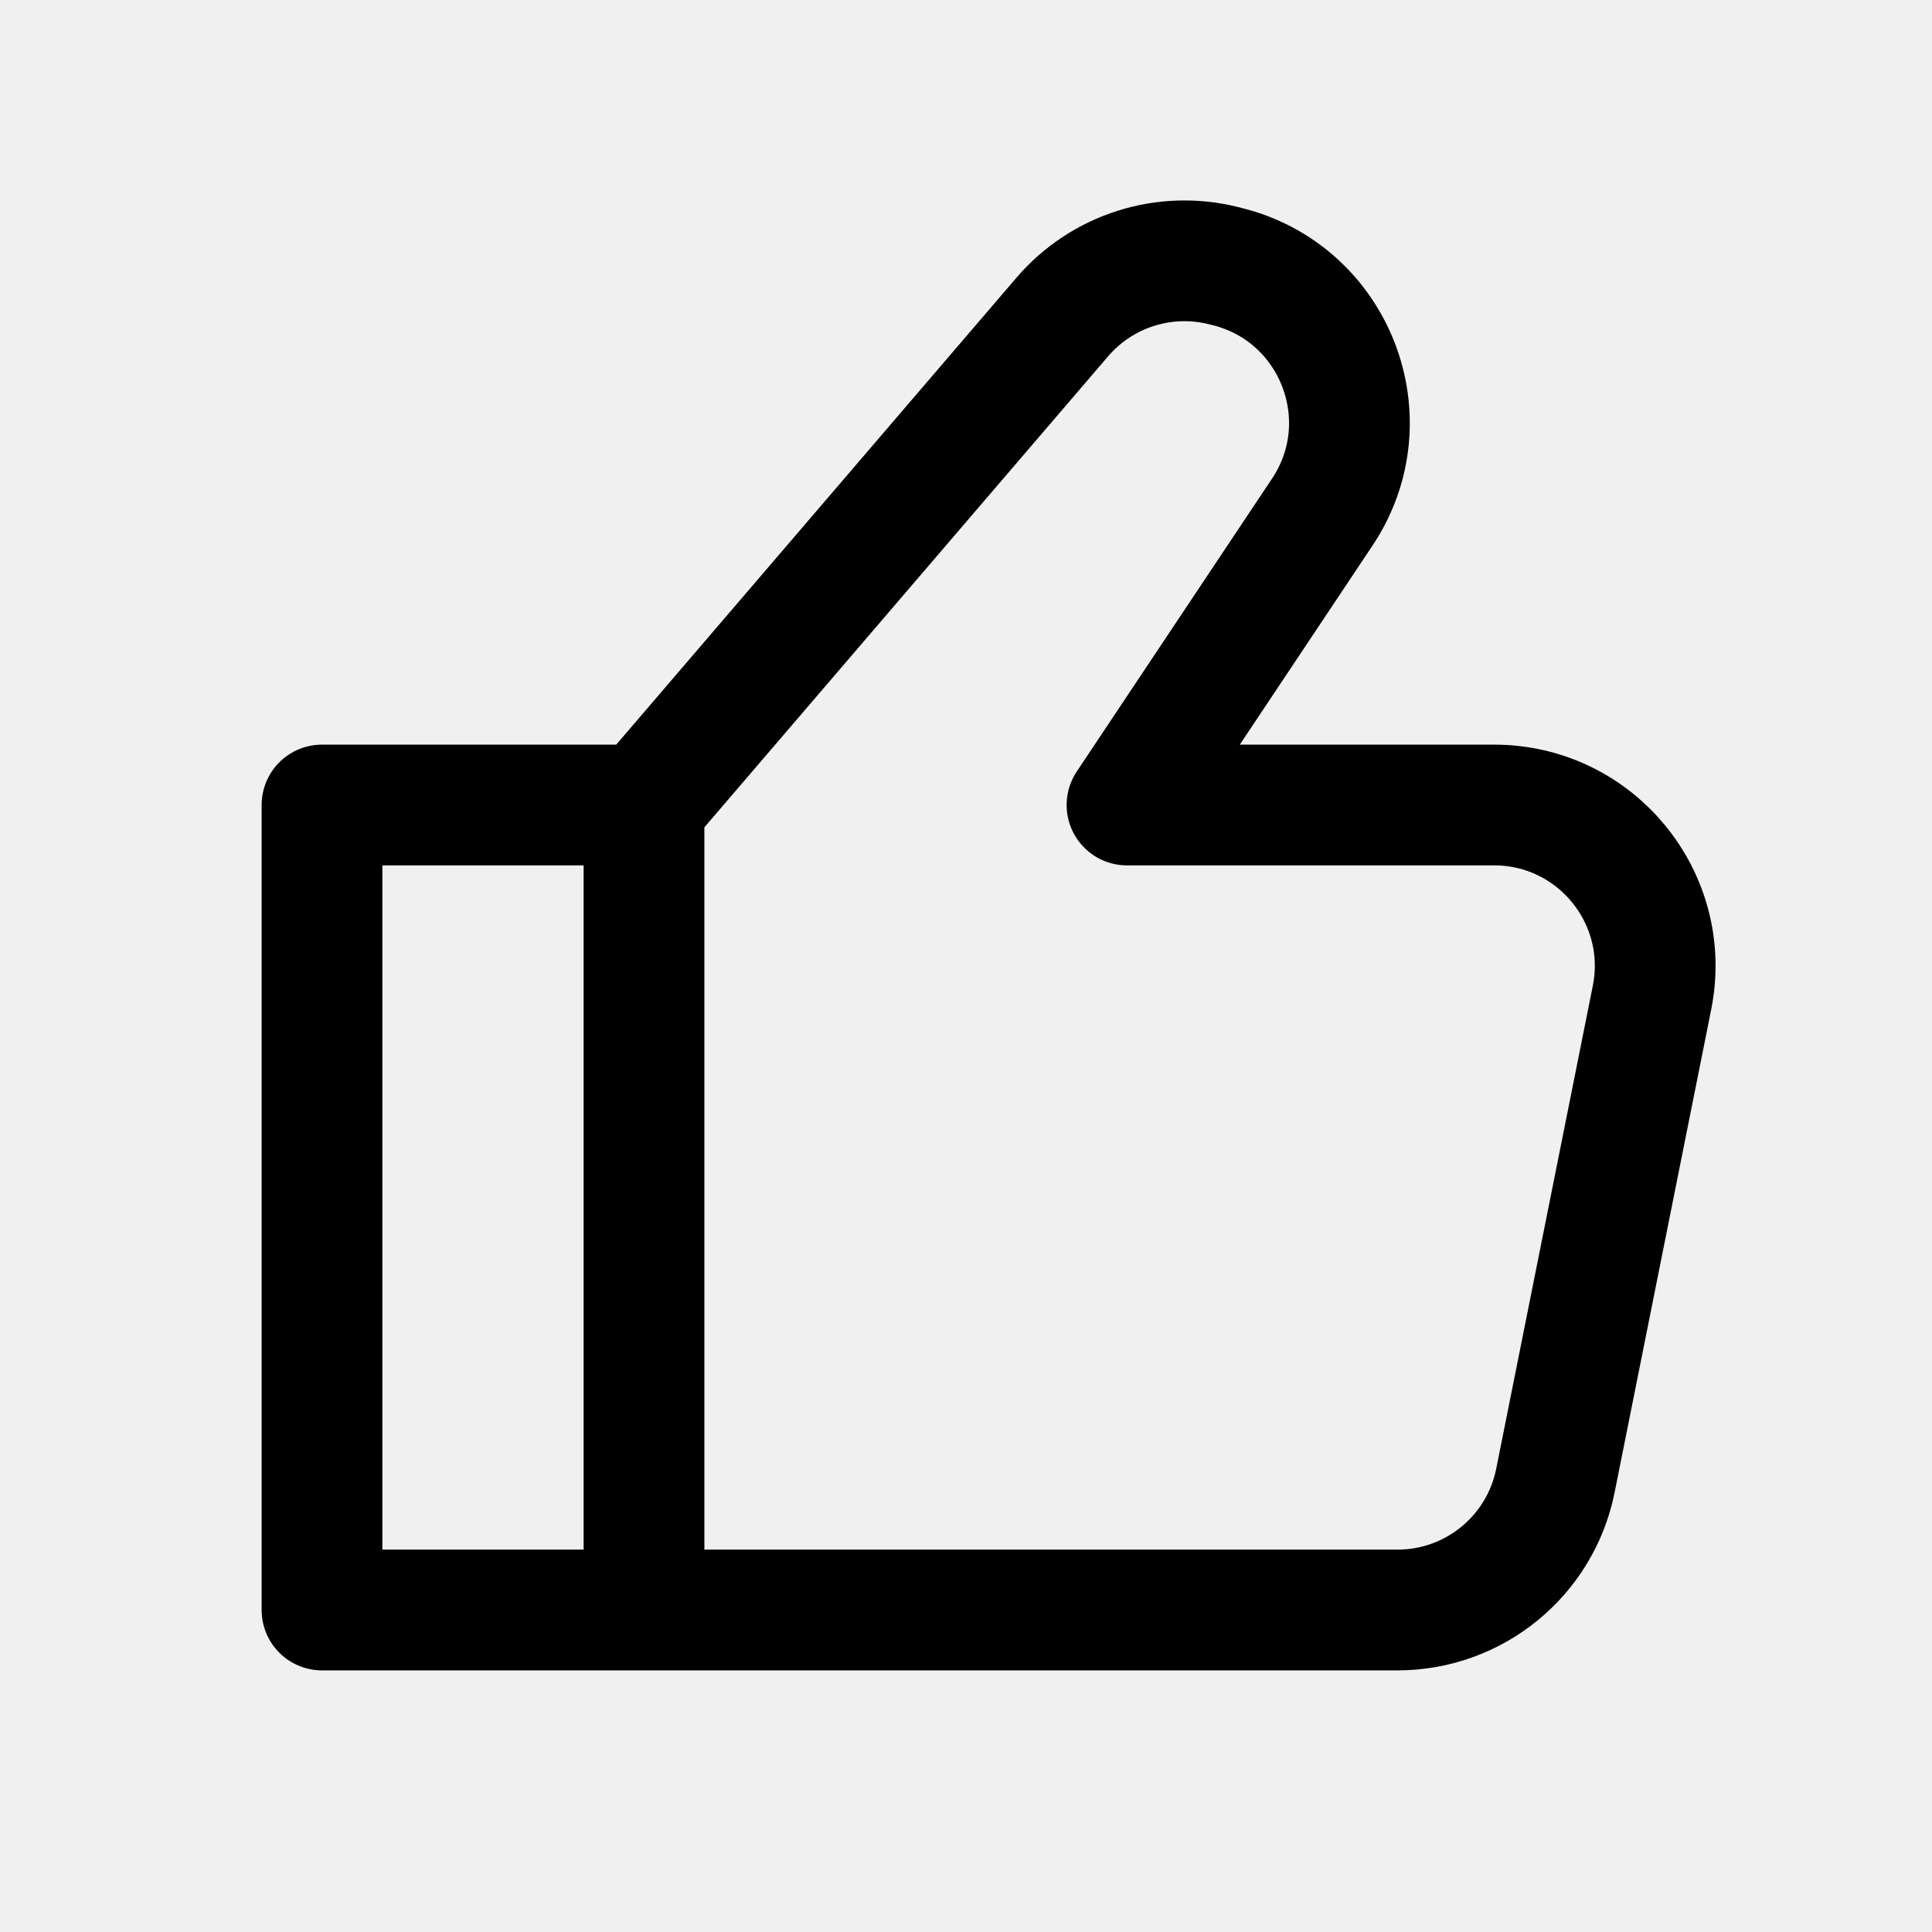
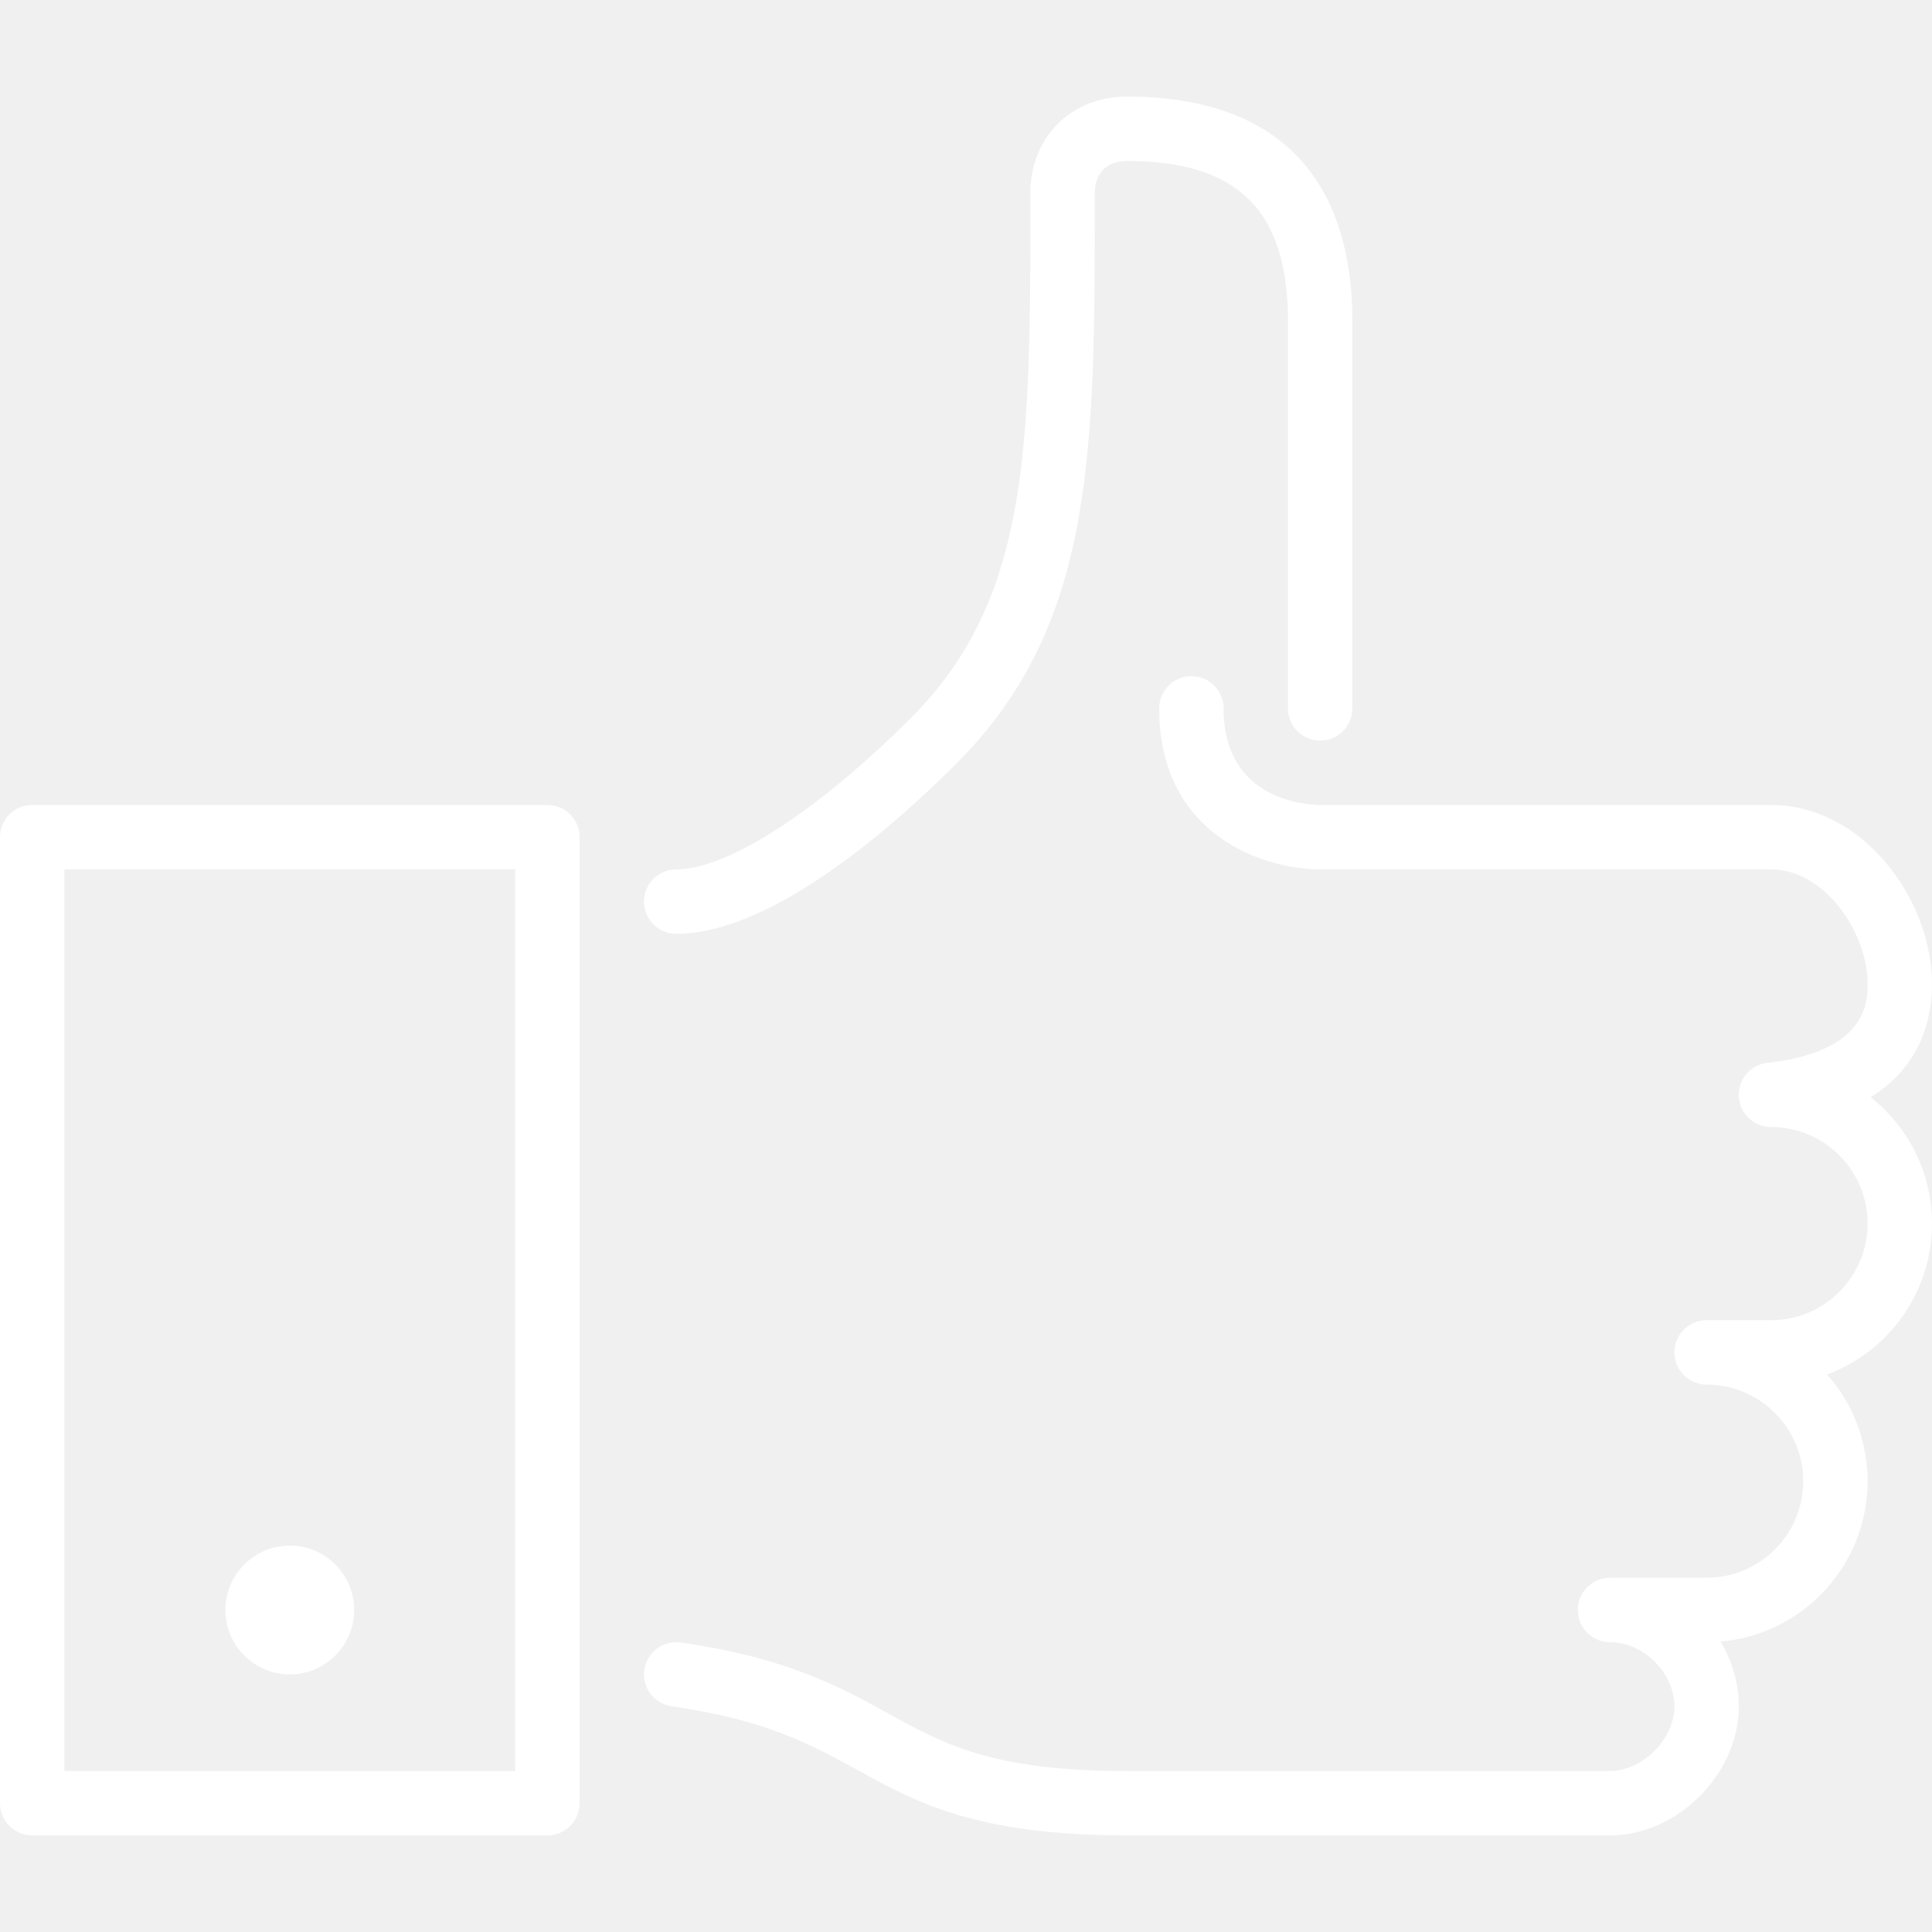
- <svg xmlns="http://www.w3.org/2000/svg" width="800px" height="800px" viewBox="0 0 24 24" fill="none">
-   <path d="M8 10V20M8 10L4 10V20L8 20M8 10L13.196 3.938C13.689 3.363 14.464 3.116 15.199 3.3L15.247 3.312C16.588 3.647 17.193 5.211 16.426 6.361L14 10H18.56C19.823 10 20.769 11.155 20.522 12.392L19.322 18.392C19.135 19.327 18.314 20 17.36 20L8 20" stroke="#000000" stroke-width="1.5" stroke-linecap="round" stroke-linejoin="round" />
+ <svg xmlns="http://www.w3.org/2000/svg" fill="#ffffff" height="256px" width="256px" version="1.1" id="Layer_1" viewBox="0 0 512 512" xml:space="preserve">
+   <g id="SVGRepo_bgCarrier" stroke-width="0" />
+   <g id="SVGRepo_tracerCarrier" stroke-linecap="round" stroke-linejoin="round" />
+   <g id="SVGRepo_iconCarrier">
+     <g>
+       <g>
+         <g>
+           <path d="M495.736,290.773C509.397,282.317,512,269.397,512,260.796c0-22.4-18.253-47.462-42.667-47.462H349.918 c-4.284-0.051-25.651-1.51-25.651-25.6c0-4.71-3.814-8.533-8.533-8.533s-8.533,3.823-8.533,8.533 c0,33.749,27.913,42.667,42.667,42.667h119.467c14.182,0,25.6,16.631,25.6,30.396c0,4.437,0,17.946-26.53,20.855 c-4.506,0.495-7.834,4.42-7.586,8.951c0.239,4.523,3.985,8.064,8.516,8.064c14.114,0,25.6,11.486,25.6,25.6 s-11.486,25.6-25.6,25.6h-17.067c-4.719,0-8.533,3.823-8.533,8.533s3.814,8.533,8.533,8.533c14.114,0,25.6,11.486,25.6,25.6 s-11.486,25.6-25.6,25.6h-25.6c-4.719,0-8.533,3.823-8.533,8.533s3.814,8.533,8.533,8.533c8.934,0,17.067,8.132,17.067,17.067 c0,8.61-8.448,17.067-17.067,17.067h-128c-35.627,0-48.444-7.074-63.292-15.258c-12.553-6.921-26.786-14.763-54.963-18.79 c-4.668-0.674-8.994,2.577-9.66,7.236c-0.666,4.668,2.569,8.994,7.236,9.66c25.105,3.584,37.325,10.325,49.152,16.845 c15.497,8.542,31.505,17.374,71.526,17.374h128c17.869,0,34.133-16.273,34.133-34.133c0-6.229-1.775-12.134-4.83-17.229 c21.794-1.877,38.963-20.224,38.963-42.505c0-10.829-4.062-20.736-10.735-28.271C500.42,358.212,512,342.571,512,324.267 C512,310.699,505.634,298.59,495.736,290.773z" />
+           <path d="M76.8,443.733c9.412,0,17.067-7.654,17.067-17.067S86.212,409.6,76.8,409.6c-9.412,0-17.067,7.654-17.067,17.067 S67.388,443.733,76.8,443.733z" />
+           <path d="M179.2,247.467c25.353,0,57.429-28.297,74.3-45.167c36.634-36.634,36.634-82.167,36.634-151.1 c0-5.342,3.191-8.533,8.533-8.533c29.508,0,42.667,13.158,42.667,42.667v102.4c0,4.71,3.814,8.533,8.533,8.533 s8.533-3.823,8.533-8.533v-102.4c0-39.083-20.659-59.733-59.733-59.733c-14.831,0-25.6,10.769-25.6,25.6 c0,66.978,0,107.401-31.633,139.034C216.661,215.006,192.811,230.4,179.2,230.4c-4.719,0-8.533,3.823-8.533,8.533 S174.481,247.467,179.2,247.467z" />
+           <path d="M145.067,213.333H8.533c-4.719,0-8.533,3.823-8.533,8.533v256c0,4.71,3.814,8.533,8.533,8.533h136.533 c4.719,0,8.533-3.823,8.533-8.533v-256C153.6,217.156,149.786,213.333,145.067,213.333z M136.533,469.333H17.067V230.4h119.467 V469.333z" />
+         </g>
+       </g>
+     </g>
+   </g>
</svg>
